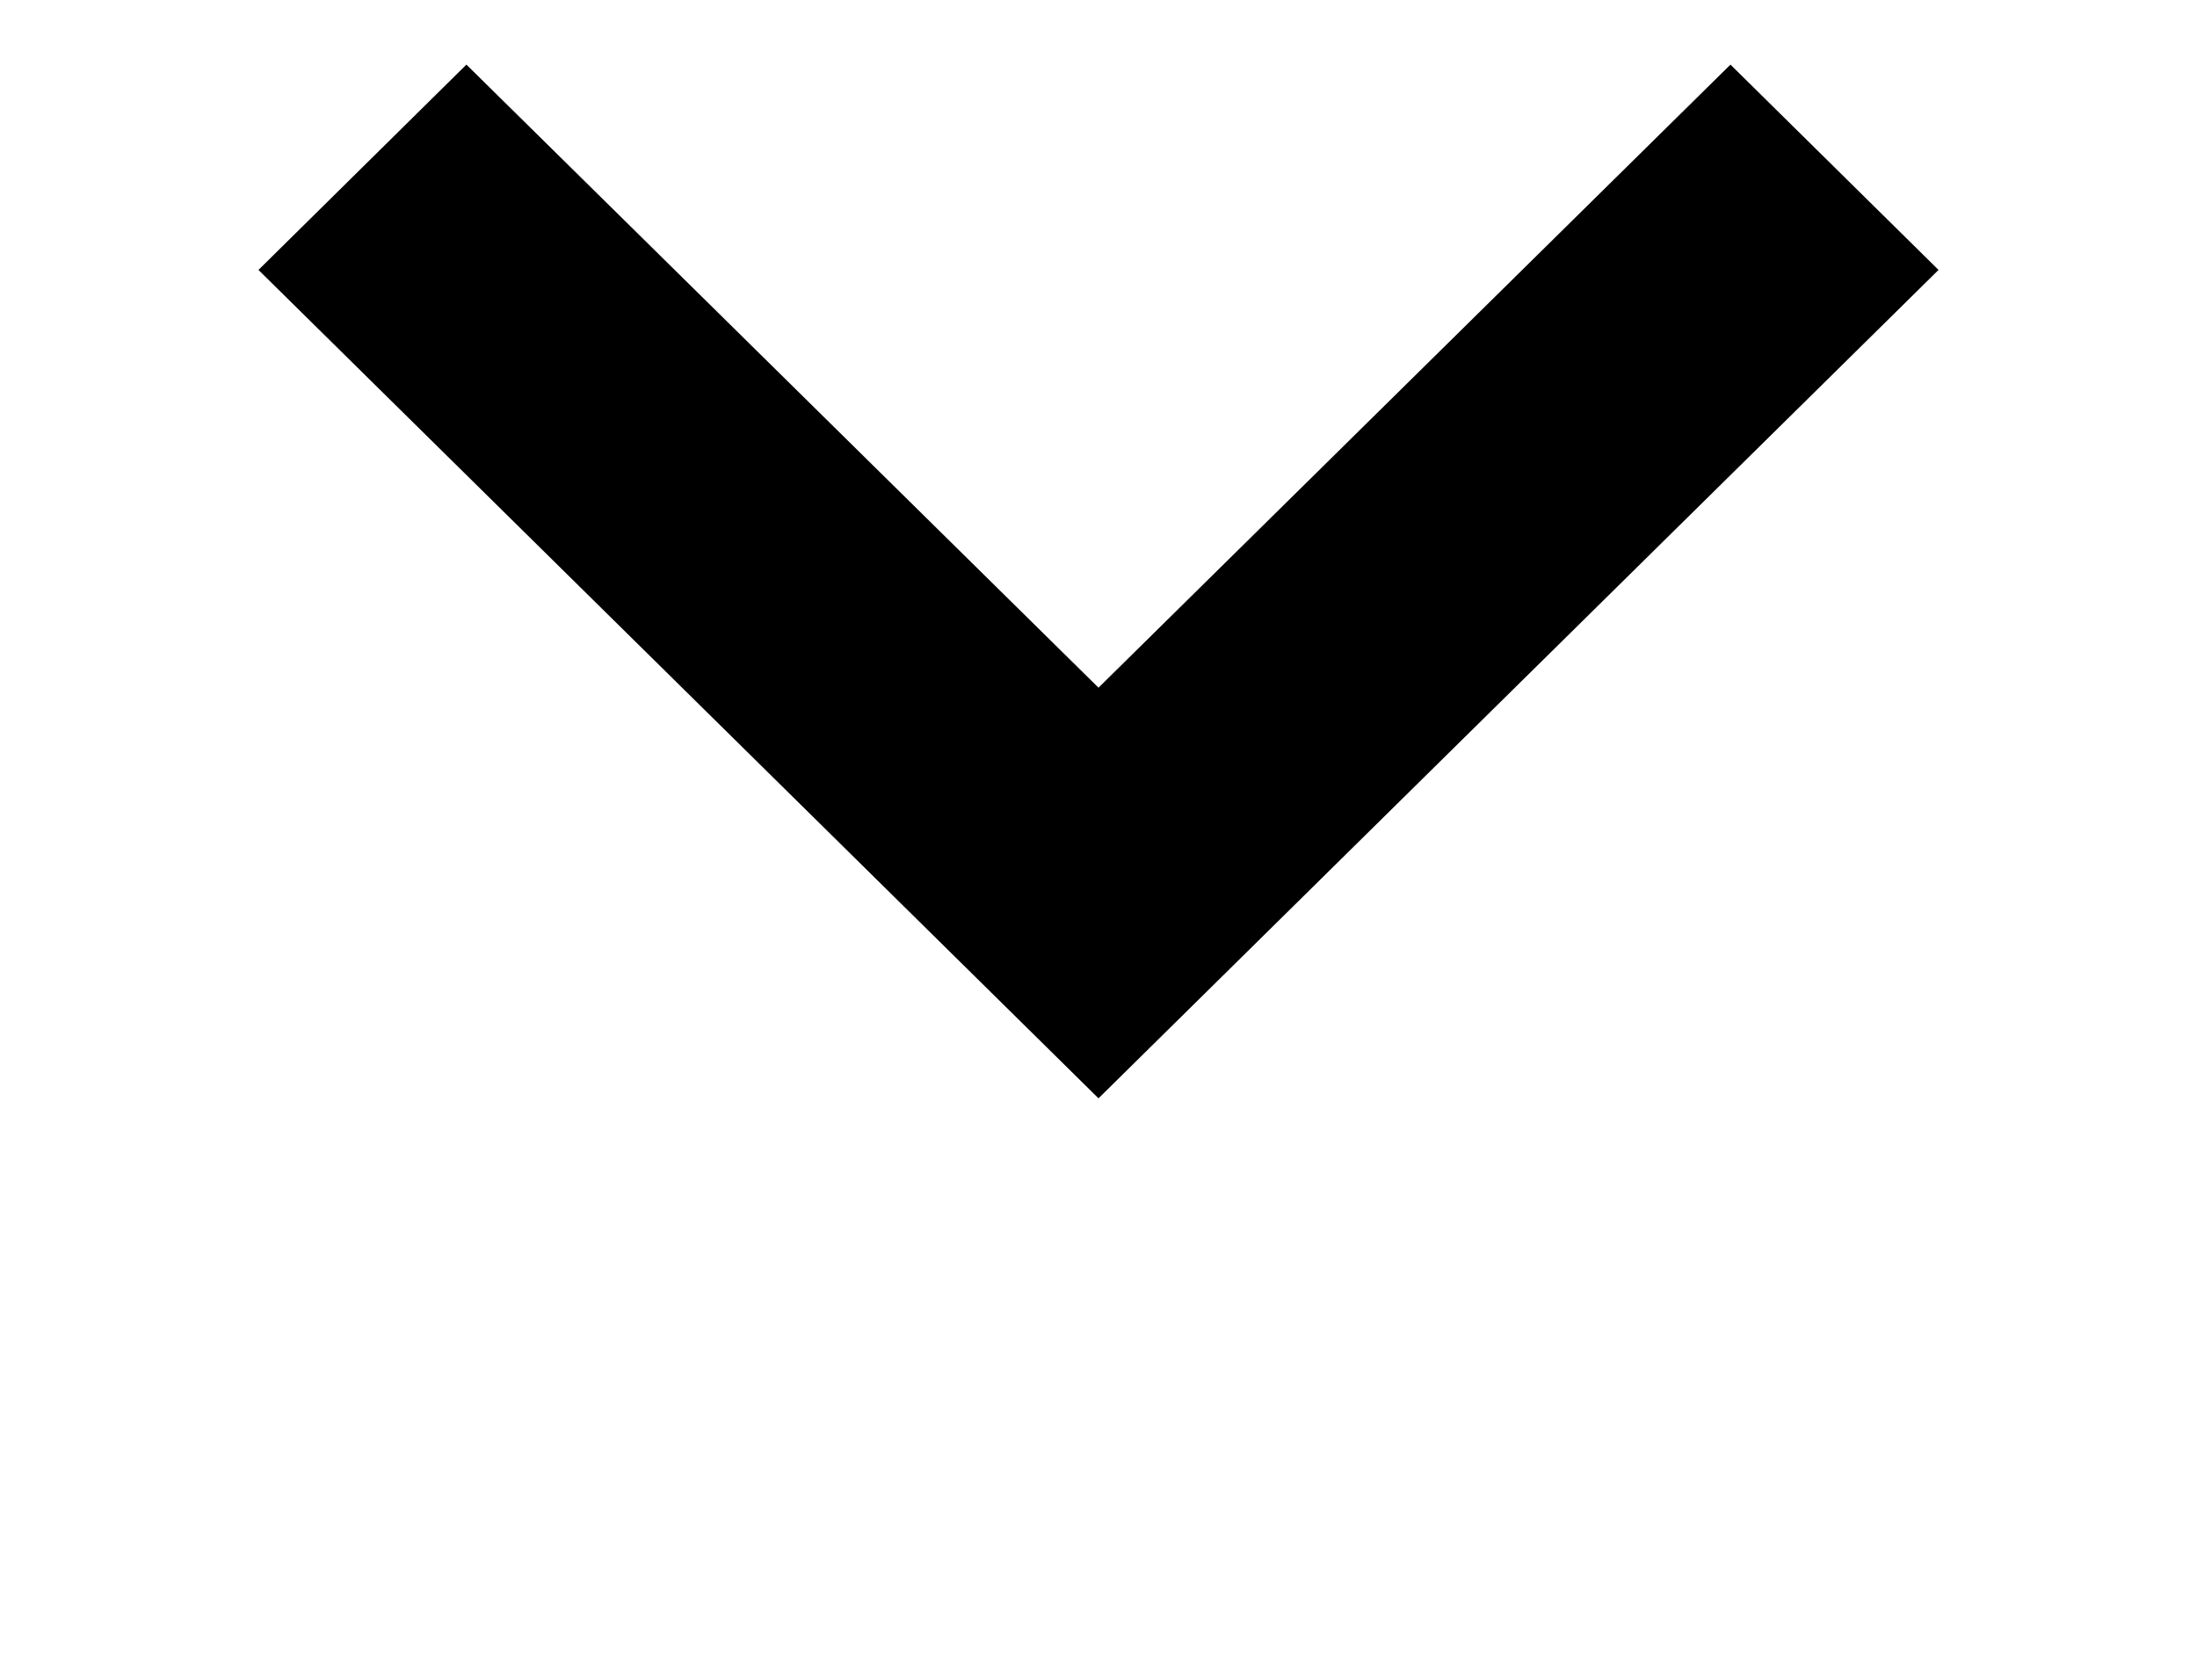
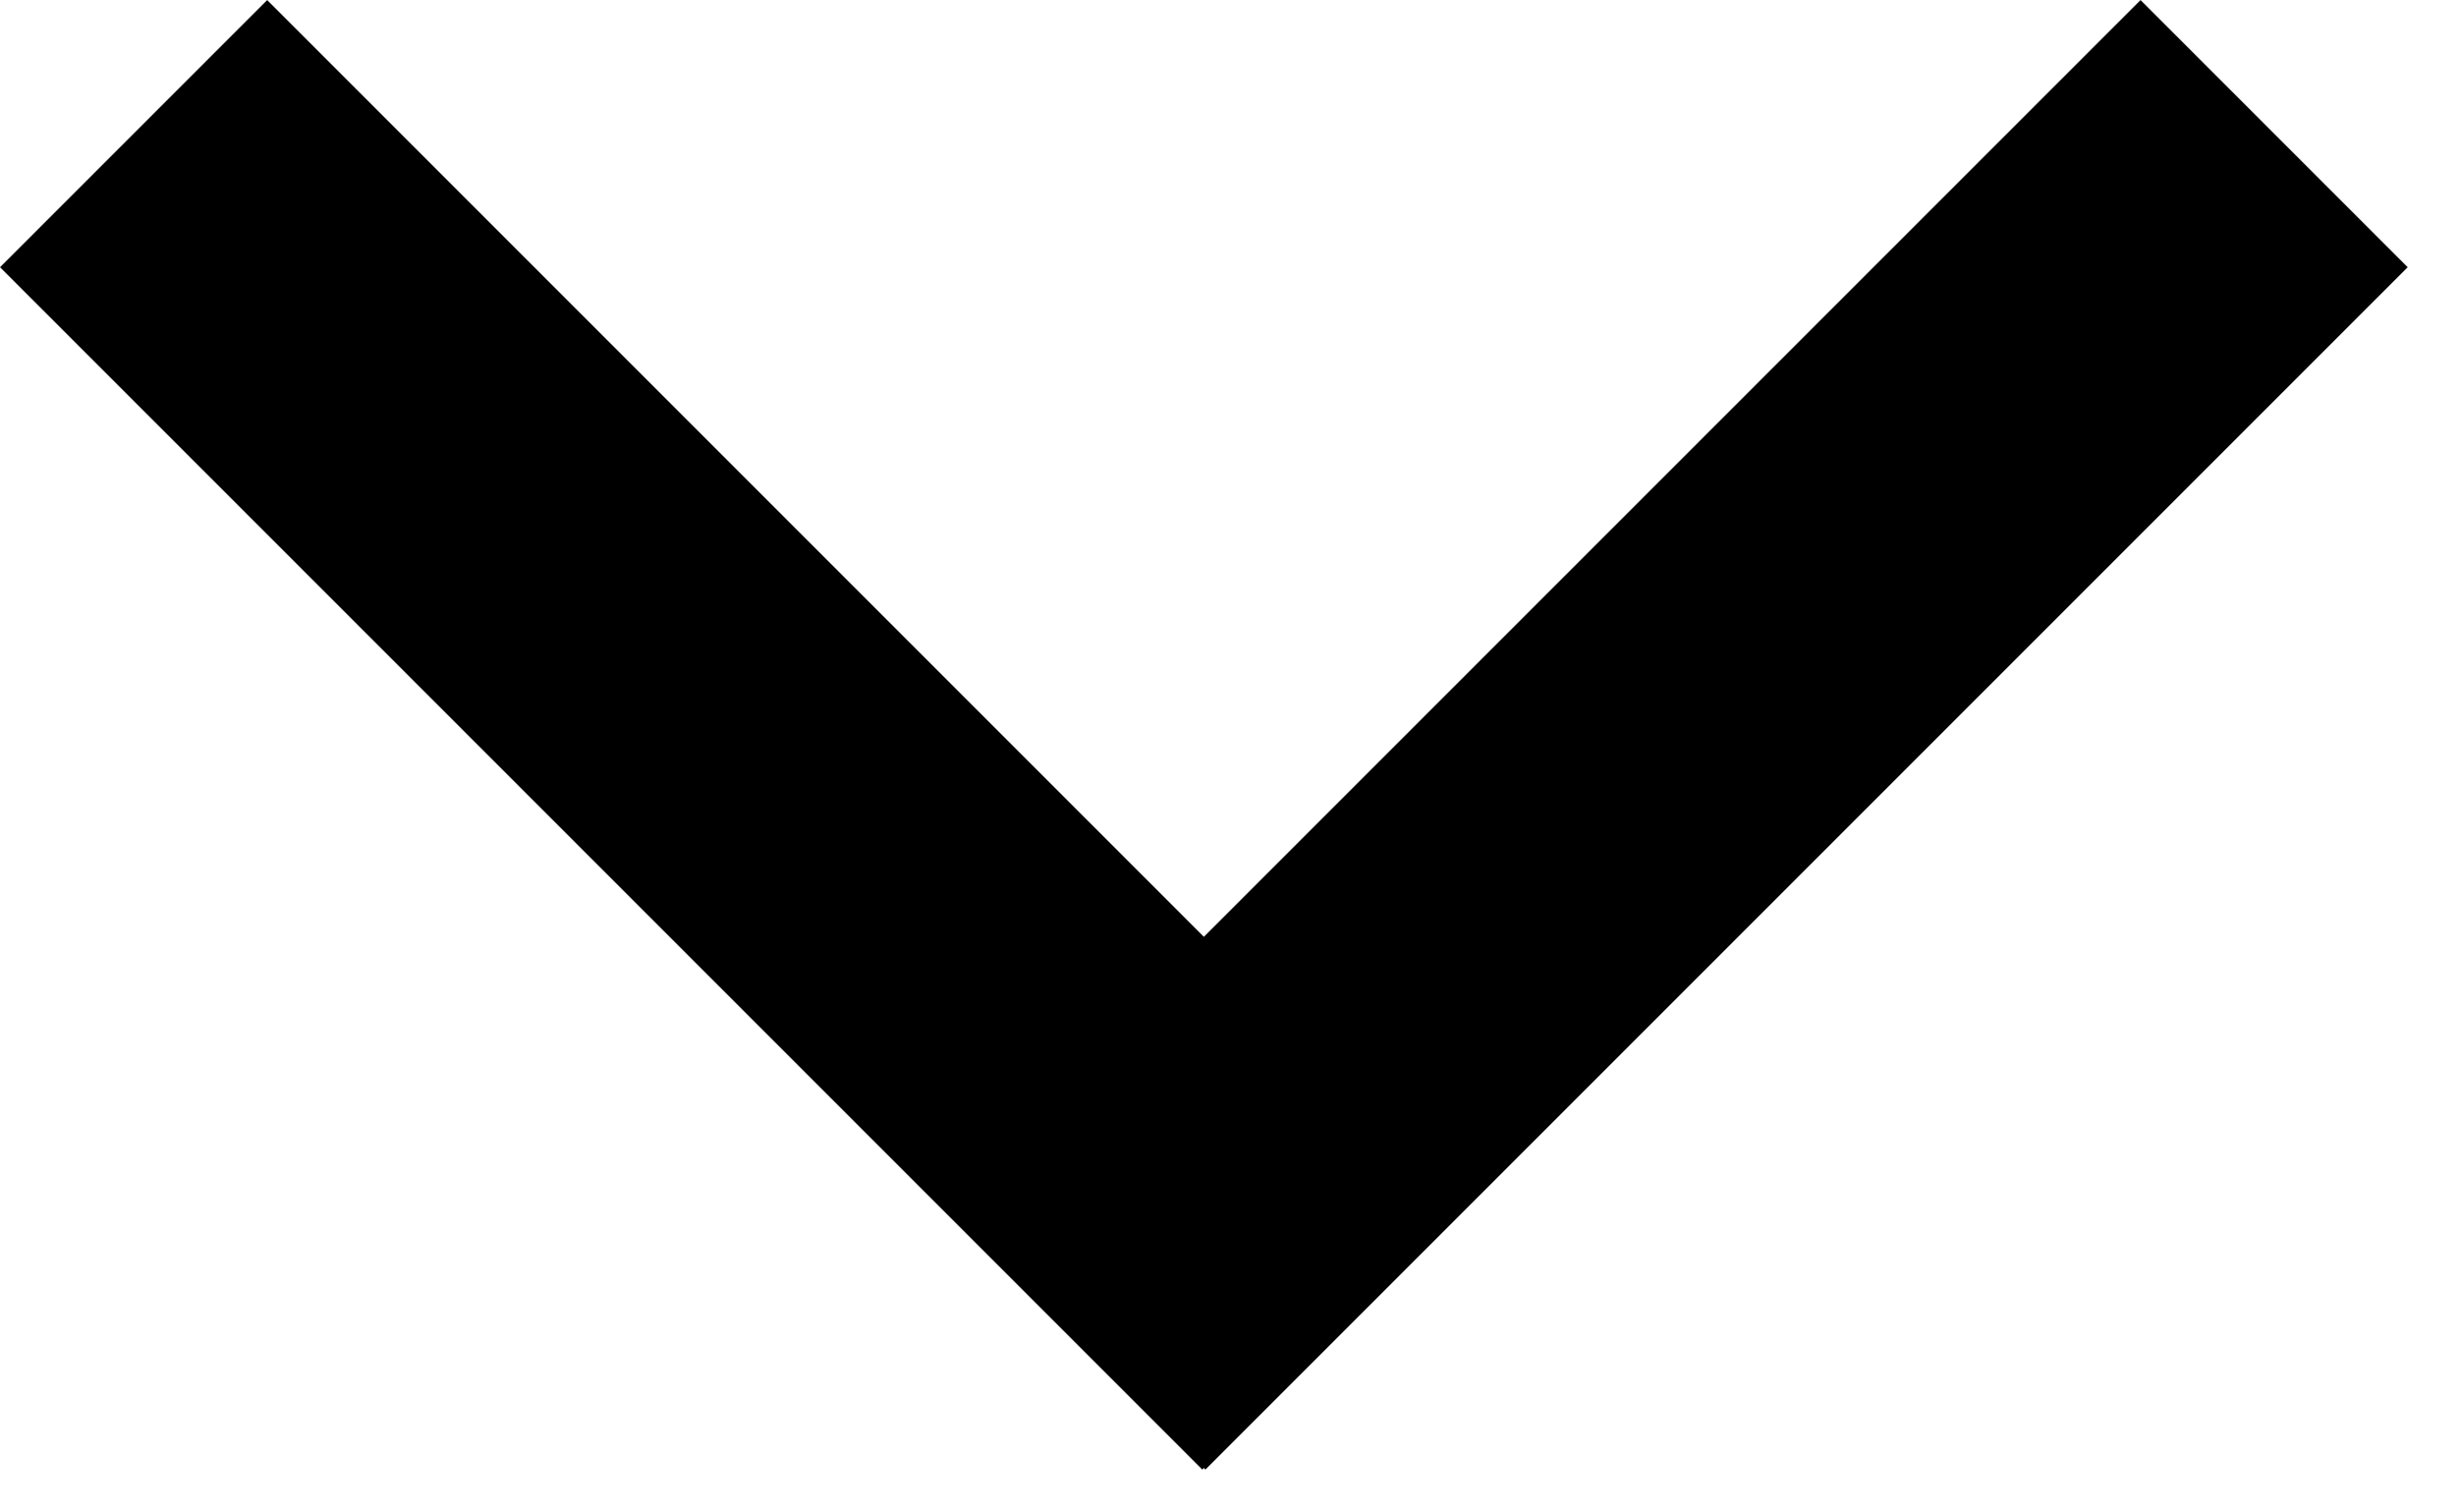
- <svg xmlns="http://www.w3.org/2000/svg" width="17px" height="13px" viewBox="0 0 17 13" version="1.1">
+ <svg xmlns="http://www.w3.org/2000/svg" width="13px" height="8px" viewBox="0 0 13 8" version="1.1">
  <defs />
-   <g id="Desktop" stroke="none" stroke-width="1">
-     <g id="d_feeslinkalt_1" transform="translate(-816, -450)" fill="#000000">
-       <g id="order-summary" transform="translate(620, 114)">
-         <g id="summary-content" transform="translate(1, 74.5)">
-           <g id="Ticket-Type" transform="translate(16, 252)">
-             <path d="M181,11.589 L182.609,10 L187.5,14.822 L192.39,10 L194,11.589 L187.5,18 L181,11.589 Z" id="arrow-copy-3" />
-           </g>
-         </g>
+   <g id="mobile" stroke="none" stroke-width="1" fill="" fill-rule="evenodd">
+     <g id="m-edp-top-picks" transform="translate(-181, -98)" fill="#000000">
+       <g id="event-details/date-time" transform="translate(0, 40)">
+         <path d="M186.303,61.889 L191.261,56.931 L189.847,55.517 L183.483,61.881 L183.492,61.889 L183.483,61.897 L189.847,68.261 L191.261,66.847 L186.303,61.889 L186.303,61.889 Z" id="chevron" transform="translate(187.3723, 61.88909) rotate(-90) translate(-187.3723, -61.88909) " />
      </g>
    </g>
  </g>
</svg>
